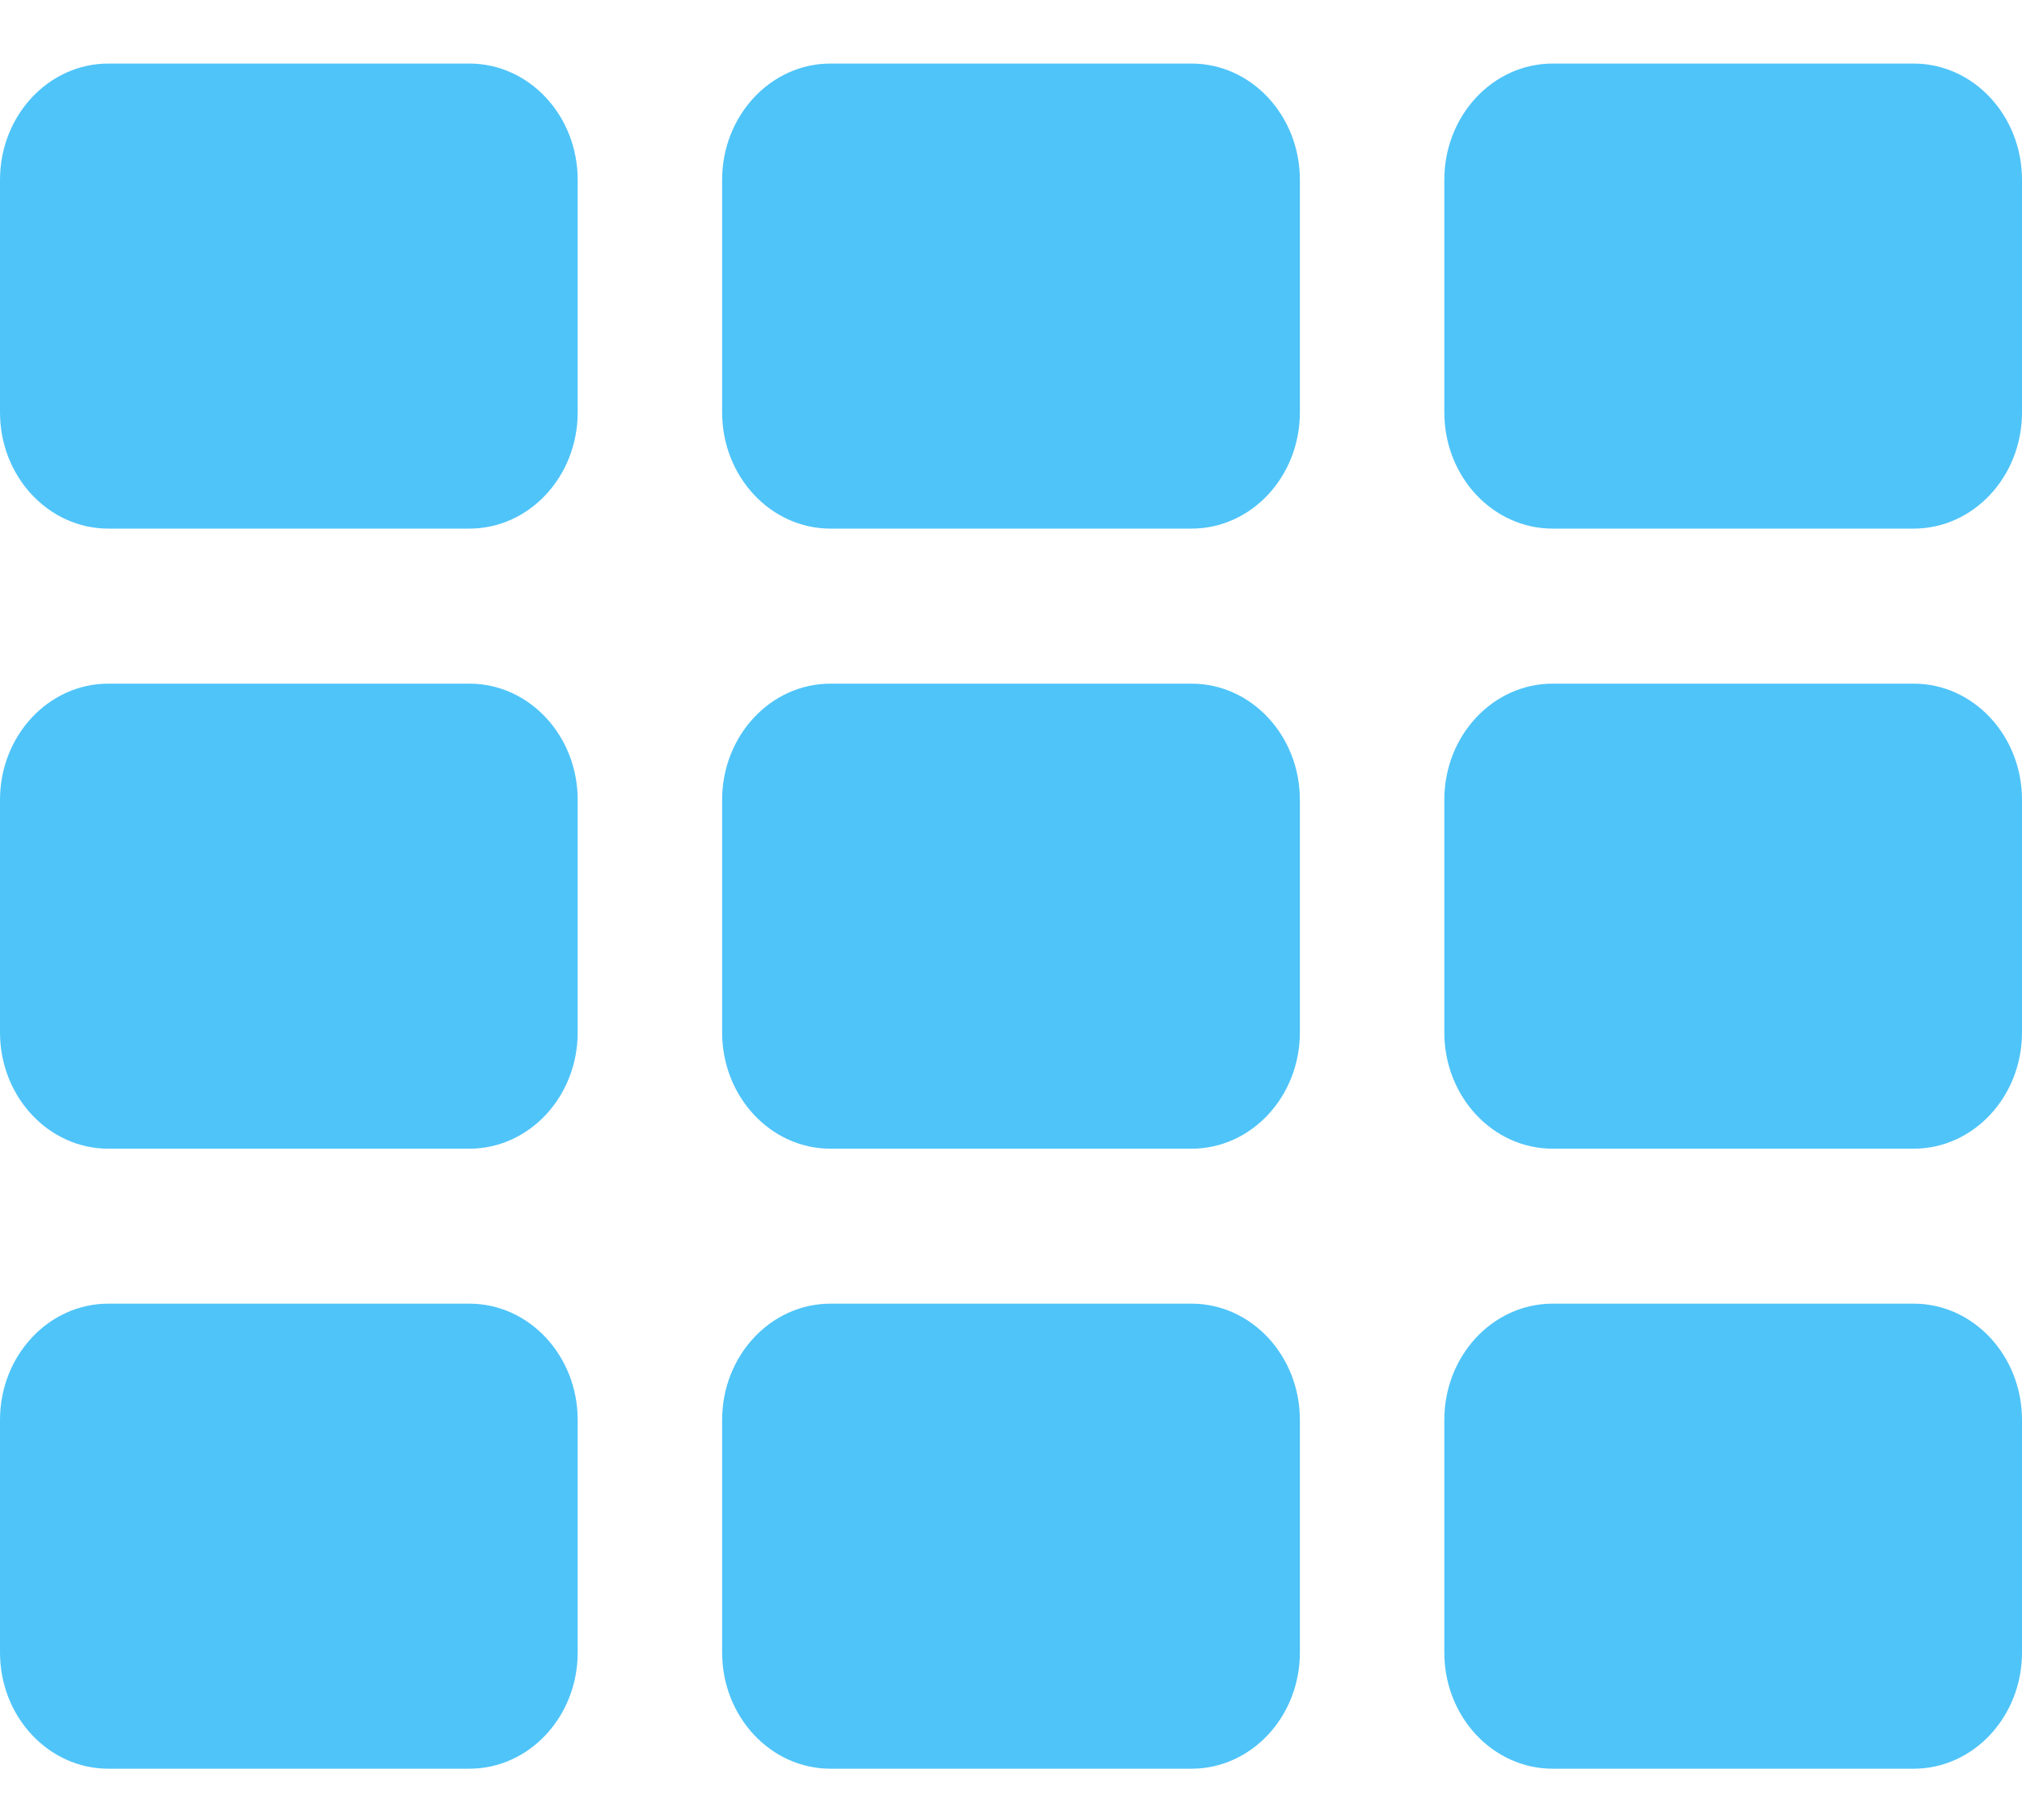
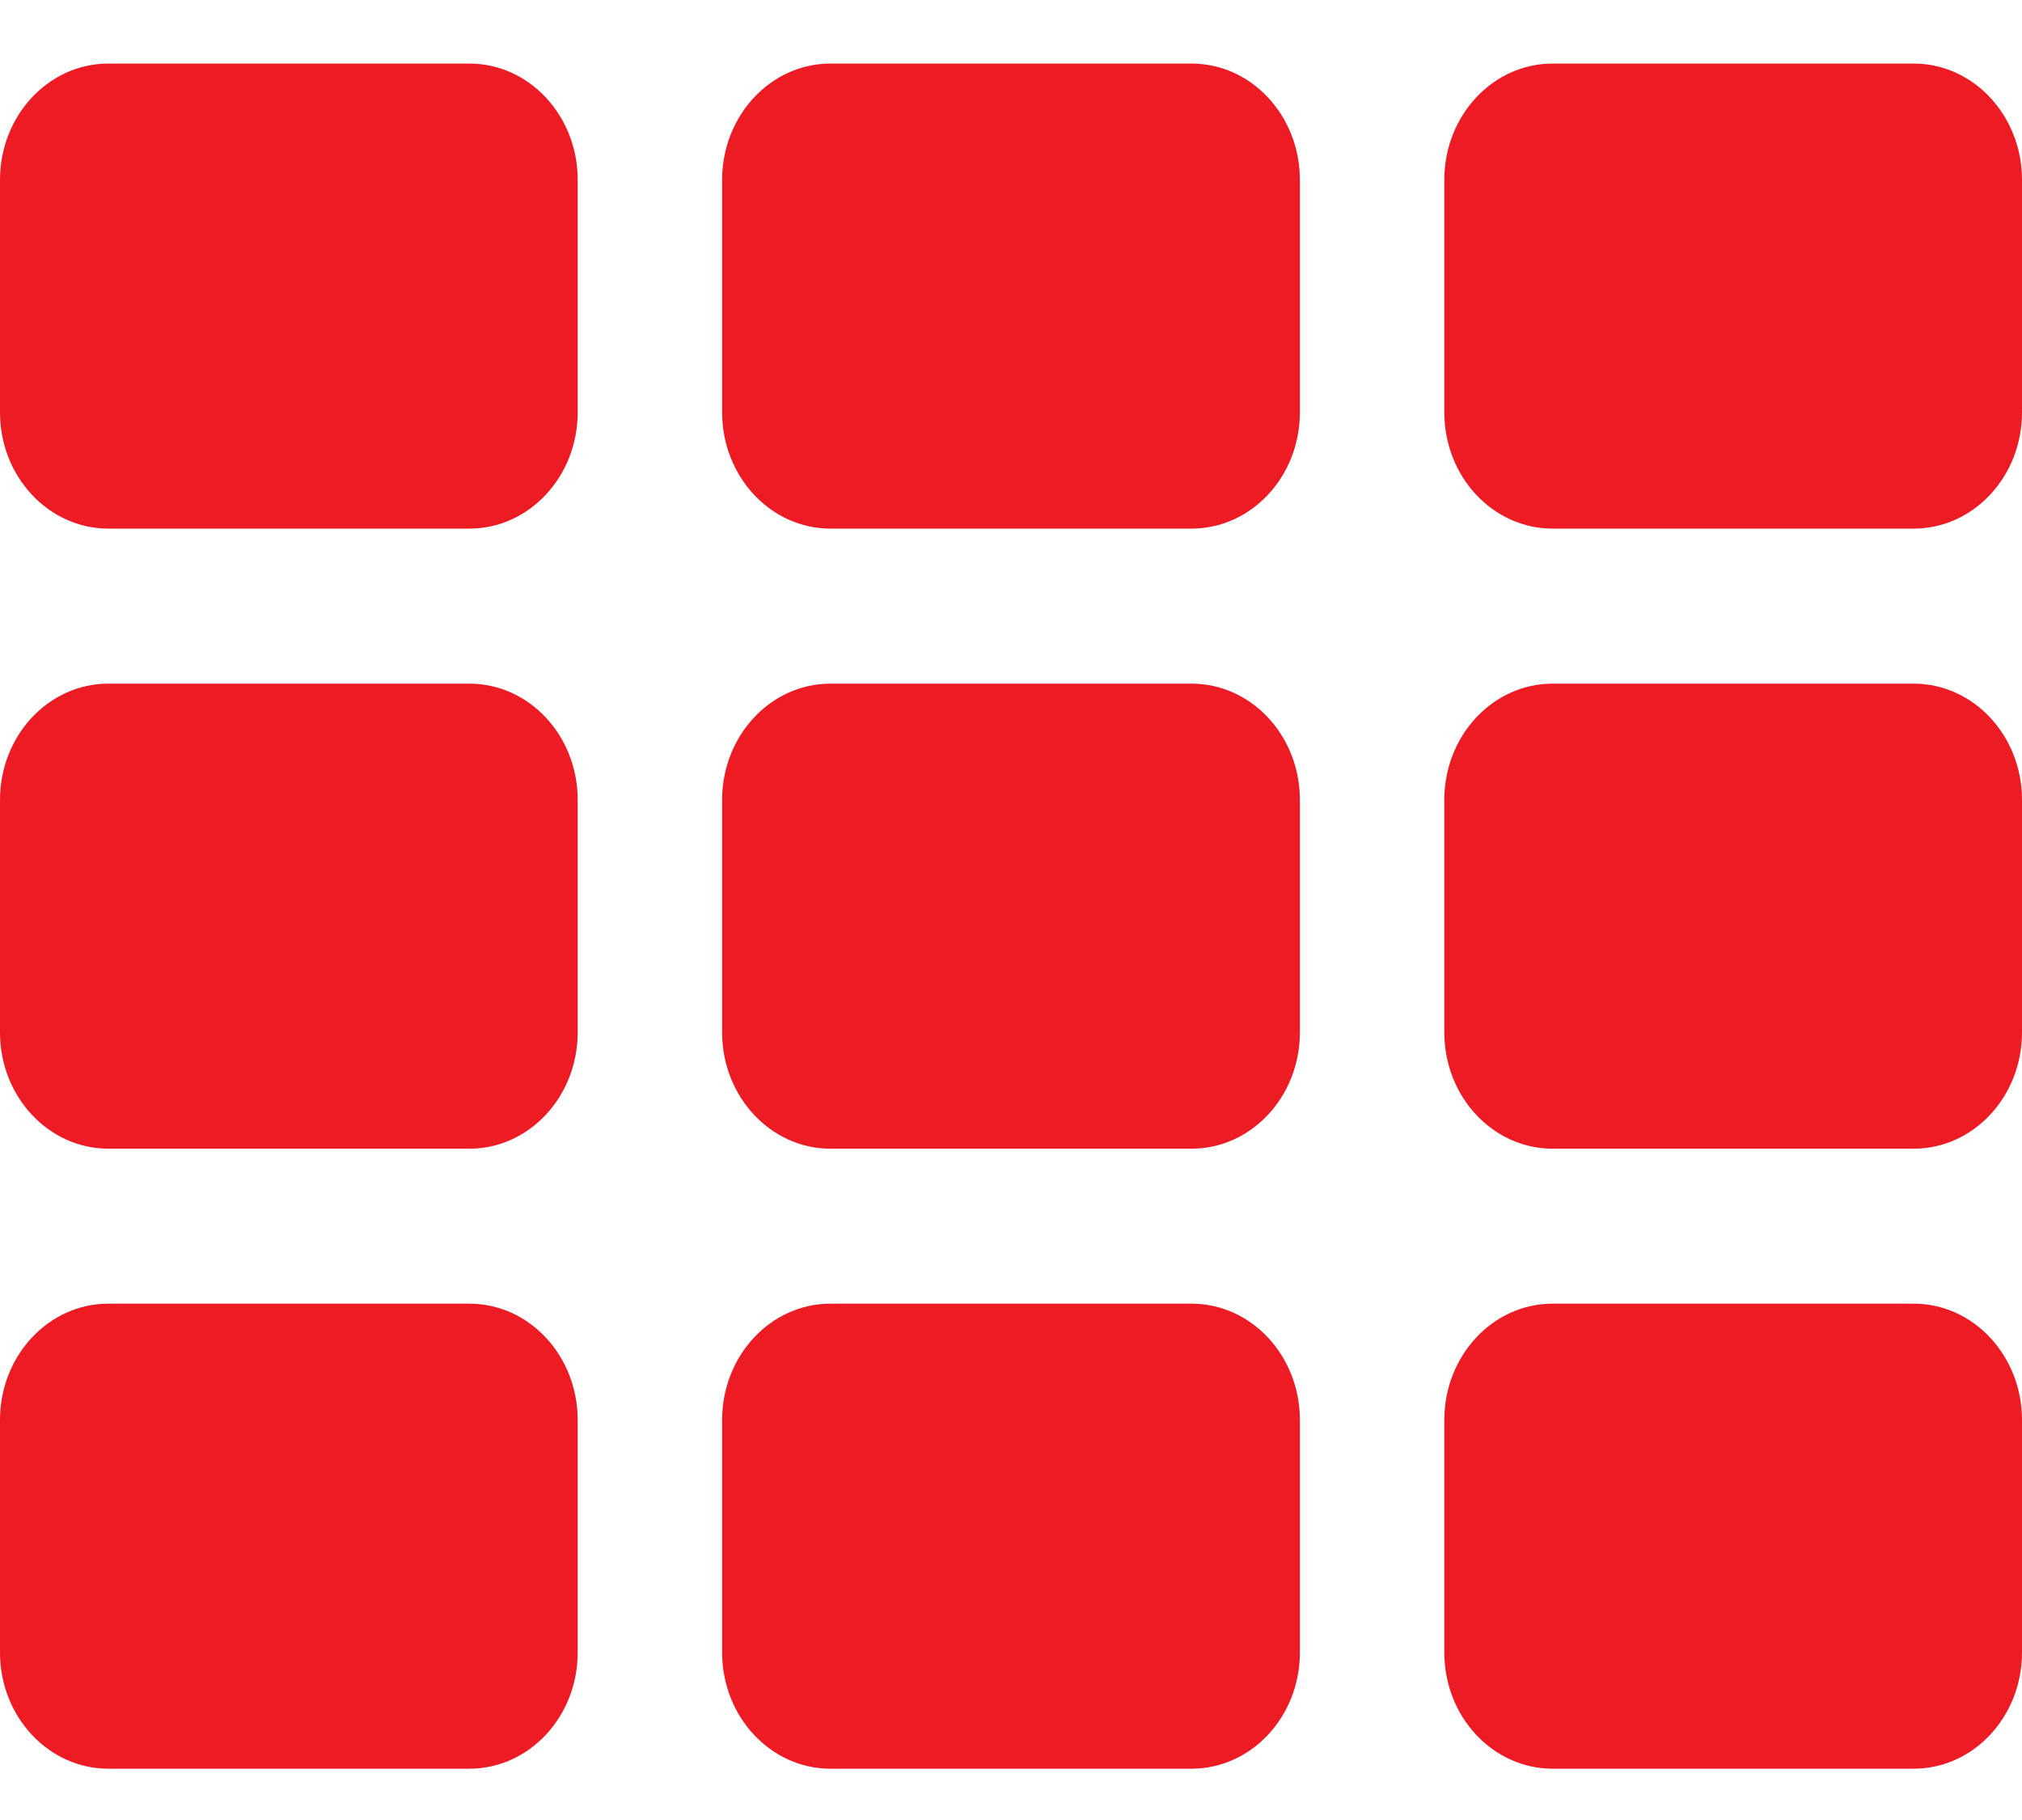
<svg xmlns="http://www.w3.org/2000/svg" width="30px" height="27px" viewBox="0 0 30 27" version="1.1">
  <g id="light" stroke="none" stroke-width="1" fill="none" fill-rule="evenodd">
-     <g id="Measure" transform="translate(-593, -593)" fill="#4FC4F9">
+     <g id="Measure" transform="translate(-593, -593)" fill="#ED1C24">
      <g id="icon/layout" transform="translate(588, 585)">
        <path d="M11.964,15.842 C12.852,15.842 13.571,15.07 13.571,14.117 L13.571,10.668 C13.571,9.716 12.852,8.943 11.964,8.943 L6.607,8.943 C5.72,8.943 5,9.716 5,10.668 L5,14.117 C5,15.07 5.72,15.842 6.607,15.842 L11.964,15.842 Z M22.679,15.842 C23.566,15.842 24.286,15.07 24.286,14.117 L24.286,10.668 C24.286,9.716 23.566,8.943 22.679,8.943 L17.321,8.943 C16.434,8.943 15.714,9.716 15.714,10.668 L15.714,14.117 C15.714,15.07 16.434,15.842 17.321,15.842 L22.679,15.842 Z M33.393,15.842 C34.28,15.842 35,15.07 35,14.117 L35,10.668 C35,9.716 34.28,8.943 33.393,8.943 L28.036,8.943 C27.148,8.943 26.429,9.716 26.429,10.668 L26.429,14.117 C26.429,15.07 27.148,15.842 28.036,15.842 L33.393,15.842 Z M11.964,25.041 C12.852,25.041 13.571,24.268 13.571,23.316 L13.571,19.866 C13.571,18.914 12.852,18.142 11.964,18.142 L6.607,18.142 C5.72,18.142 5,18.914 5,19.866 L5,23.316 C5,24.268 5.72,25.041 6.607,25.041 L11.964,25.041 Z M22.679,25.041 C23.566,25.041 24.286,24.268 24.286,23.316 L24.286,19.866 C24.286,18.914 23.566,18.142 22.679,18.142 L17.321,18.142 C16.434,18.142 15.714,18.914 15.714,19.866 L15.714,23.316 C15.714,24.268 16.434,25.041 17.321,25.041 L22.679,25.041 Z M33.393,25.041 C34.28,25.041 35,24.268 35,23.316 L35,19.866 C35,18.914 34.28,18.142 33.393,18.142 L28.036,18.142 C27.148,18.142 26.429,18.914 26.429,19.866 L26.429,23.316 C26.429,24.268 27.148,25.041 28.036,25.041 L33.393,25.041 Z M11.964,34.239 C12.852,34.239 13.571,33.467 13.571,32.515 L13.571,29.065 C13.571,28.113 12.852,27.34 11.964,27.34 L6.607,27.34 C5.72,27.34 5,28.113 5,29.065 L5,32.515 C5,33.467 5.72,34.239 6.607,34.239 L11.964,34.239 Z M22.679,34.239 C23.566,34.239 24.286,33.467 24.286,32.515 L24.286,29.065 C24.286,28.113 23.566,27.34 22.679,27.34 L17.321,27.34 C16.434,27.34 15.714,28.113 15.714,29.065 L15.714,32.515 C15.714,33.467 16.434,34.239 17.321,34.239 L22.679,34.239 Z M33.393,34.239 C34.28,34.239 35,33.467 35,32.515 L35,29.065 C35,28.113 34.28,27.34 33.393,27.34 L28.036,27.34 C27.148,27.34 26.429,28.113 26.429,29.065 L26.429,32.515 C26.429,33.467 27.148,34.239 28.036,34.239 L33.393,34.239 Z" id="" />
      </g>
    </g>
  </g>
</svg>
